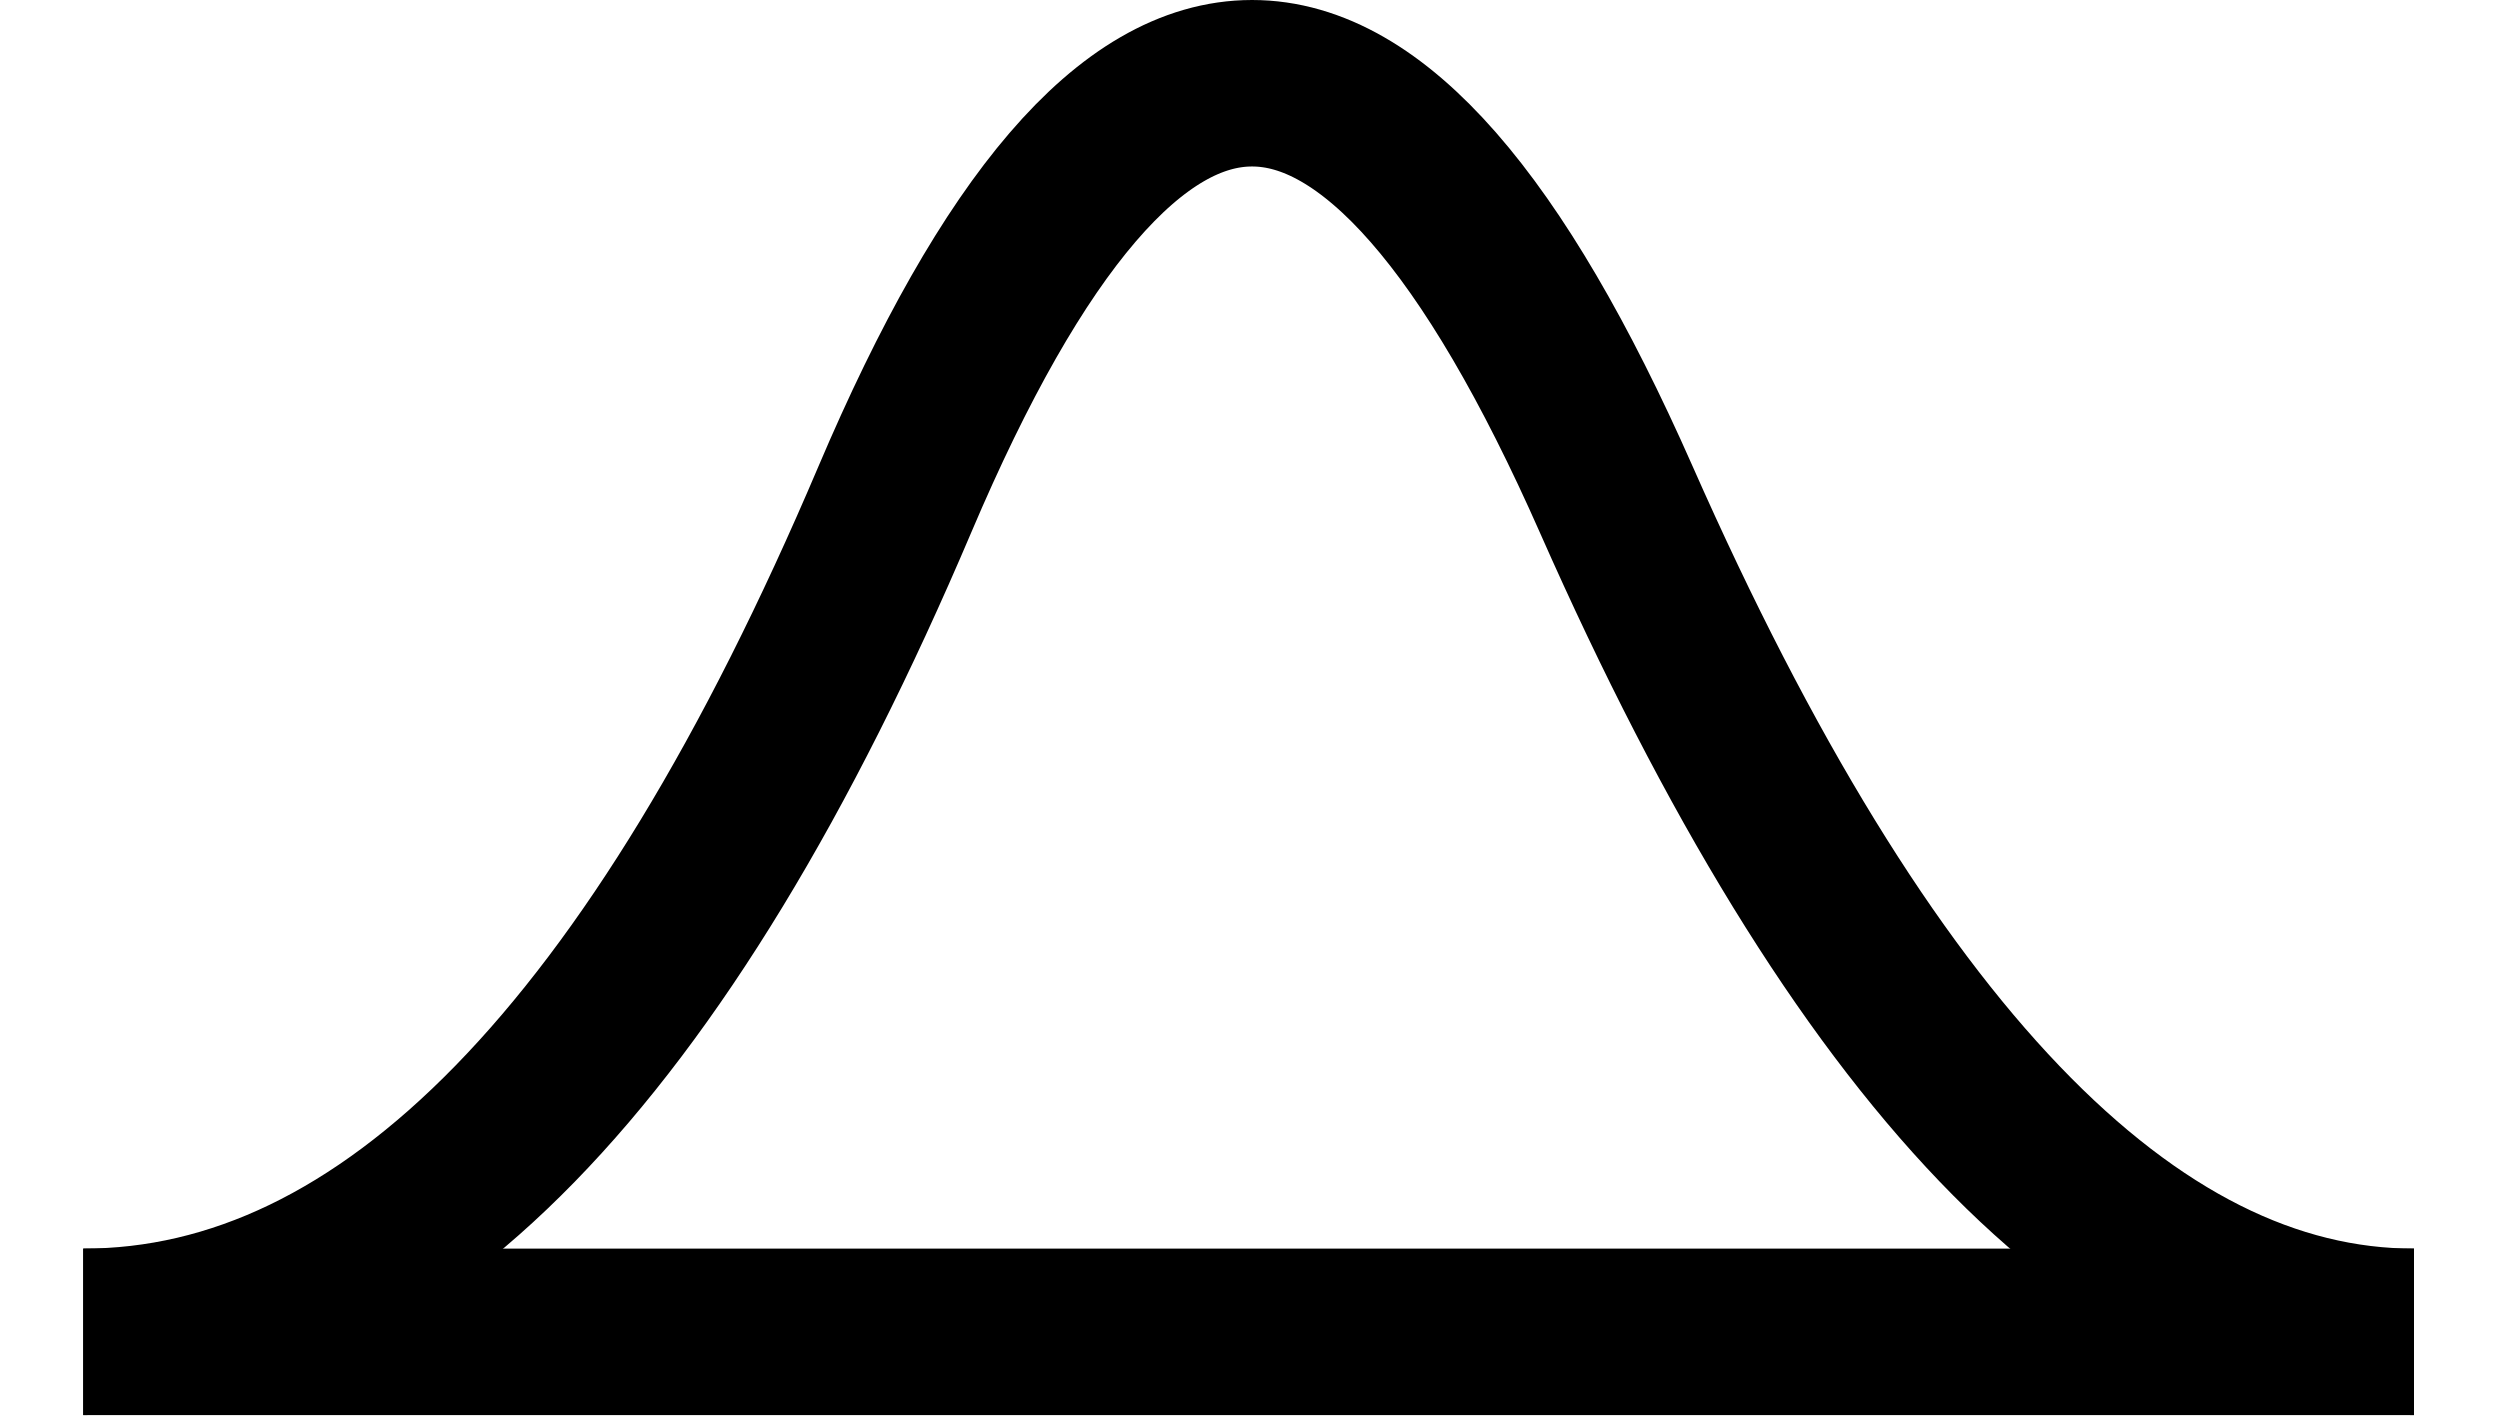
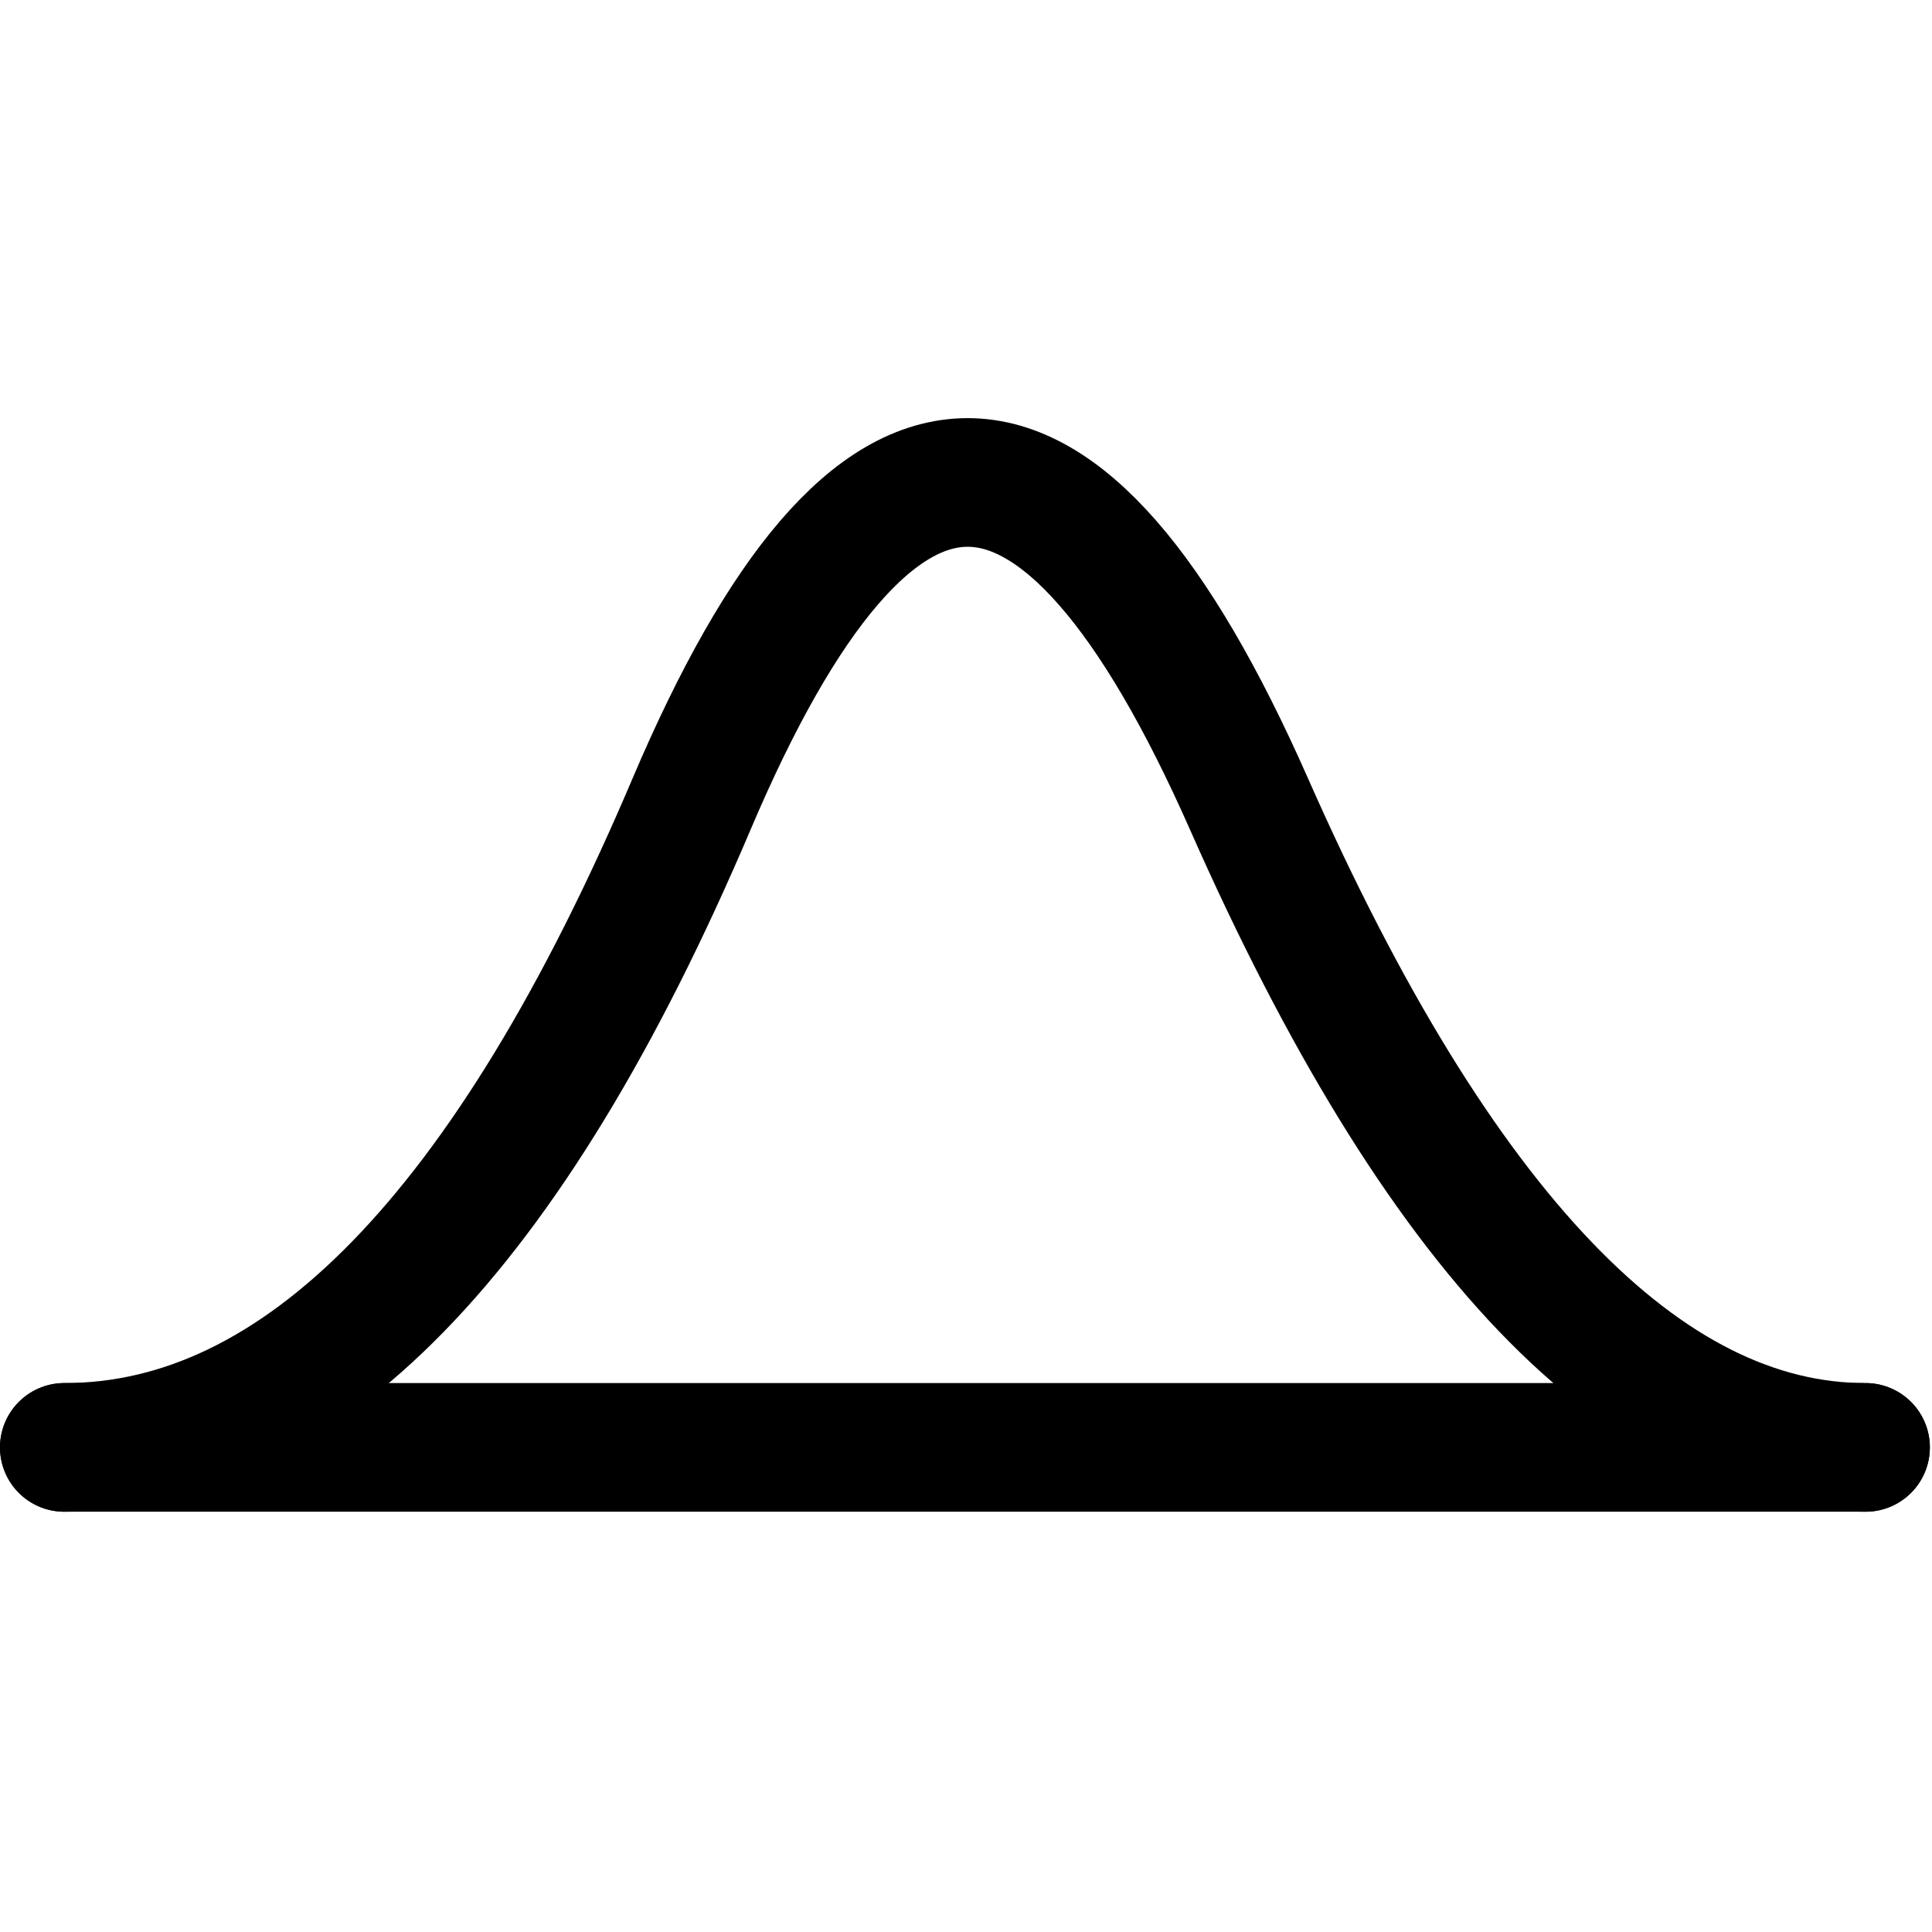
- <svg xmlns="http://www.w3.org/2000/svg" style="background: transparent; background-color: transparent; color-scheme: light dark;" version="1.1" width="901px" height="511px" viewBox="0 0 901 511" content="&lt;mxfile host=&quot;app.diagrams.net&quot; agent=&quot;Mozilla/5.0 (Windows NT 10.0; Win64; x64) AppleWebKit/537.36 (KHTML, like Gecko) Chrome/142.0.0.0 Safari/537.36&quot; version=&quot;29.1.1&quot; scale=&quot;1&quot; border=&quot;0&quot;&gt;&#10;  &lt;diagram name=&quot;Page-1&quot; id=&quot;1CkHJTKxycUa9Fo_wlFT&quot;&gt;&#10;    &lt;mxGraphModel dx=&quot;1776&quot; dy=&quot;1030&quot; grid=&quot;1&quot; gridSize=&quot;10&quot; guides=&quot;1&quot; tooltips=&quot;1&quot; connect=&quot;1&quot; arrows=&quot;1&quot; fold=&quot;1&quot; page=&quot;1&quot; pageScale=&quot;1&quot; pageWidth=&quot;1000&quot; pageHeight=&quot;1000&quot; math=&quot;0&quot; shadow=&quot;0&quot;&gt;&#10;      &lt;root&gt;&#10;        &lt;mxCell id=&quot;0&quot; /&gt;&#10;        &lt;mxCell id=&quot;1&quot; parent=&quot;0&quot; /&gt;&#10;        &lt;mxCell id=&quot;aLW_meTGIBiTcCiVEvZB-3&quot; edge=&quot;1&quot; parent=&quot;1&quot; style=&quot;curved=1;endArrow=none;html=1;rounded=0;strokeWidth=60;endFill=0;&quot; value=&quot;&quot;&gt;&#10;          &lt;mxGeometry height=&quot;50&quot; relative=&quot;1&quot; width=&quot;50&quot; as=&quot;geometry&quot;&gt;&#10;            &lt;Array as=&quot;points&quot;&gt;&#10;              &lt;mxPoint x=&quot;245&quot; y=&quot;680&quot; /&gt;&#10;              &lt;mxPoint x=&quot;500&quot; y=&quot;80&quot; /&gt;&#10;              &lt;mxPoint x=&quot;765&quot; y=&quot;680&quot; /&gt;&#10;            &lt;/Array&gt;&#10;            &lt;mxPoint x=&quot;80&quot; y=&quot;680&quot; as=&quot;sourcePoint&quot; /&gt;&#10;            &lt;mxPoint x=&quot;920&quot; y=&quot;680&quot; as=&quot;targetPoint&quot; /&gt;&#10;          &lt;/mxGeometry&gt;&#10;        &lt;/mxCell&gt;&#10;        &lt;mxCell id=&quot;aLW_meTGIBiTcCiVEvZB-4&quot; edge=&quot;1&quot; parent=&quot;1&quot; style=&quot;endArrow=none;html=1;rounded=0;strokeWidth=60;&quot; value=&quot;&quot;&gt;&#10;          &lt;mxGeometry height=&quot;50&quot; relative=&quot;1&quot; width=&quot;50&quot; as=&quot;geometry&quot;&gt;&#10;            &lt;mxPoint x=&quot;80&quot; y=&quot;680&quot; as=&quot;sourcePoint&quot; /&gt;&#10;            &lt;mxPoint x=&quot;920&quot; y=&quot;680&quot; as=&quot;targetPoint&quot; /&gt;&#10;          &lt;/mxGeometry&gt;&#10;        &lt;/mxCell&gt;&#10;      &lt;/root&gt;&#10;    &lt;/mxGraphModel&gt;&#10;  &lt;/diagram&gt;&#10;&lt;/mxfile&gt;&#10;">
-   <defs />
-   <g>
-     <g data-cell-id="0">
-       <g data-cell-id="1">
-         <g data-cell-id="aLW_meTGIBiTcCiVEvZB-3">
-           <g>
-             <path d="M 30 480 Q 195 480 322.5 180 Q 450 -120 582.5 180 Q 715 480 870 480" fill="none" stroke="#000000" stroke-width="60" stroke-miterlimit="10" pointer-events="stroke" style="stroke: light-dark(rgb(0, 0, 0), rgb(255, 255, 255));" />
-           </g>
-         </g>
-         <g data-cell-id="aLW_meTGIBiTcCiVEvZB-4">
-           <g>
-             <path d="M 30 480 L 870 480" fill="none" stroke="#000000" stroke-width="60" stroke-miterlimit="10" pointer-events="stroke" style="stroke: light-dark(rgb(0, 0, 0), rgb(255, 255, 255));" />
-           </g>
-         </g>
-       </g>
-     </g>
-   </g>
+ <svg xmlns="http://www.w3.org/2000/svg" width="32" height="32" viewBox="0 0 901 511" fill="none">
+   <path d="M 30 480 Q 195 480 322.5 180 Q 450 -120 582.5 180 Q 715 480 870 480" fill="none" stroke="currentColor" stroke-width="60" stroke-miterlimit="10" stroke-linecap="round" />
+   <path d="M 30 480 L 870 480" fill="none" stroke="currentColor" stroke-width="60" stroke-miterlimit="10" stroke-linecap="round" />
</svg>
